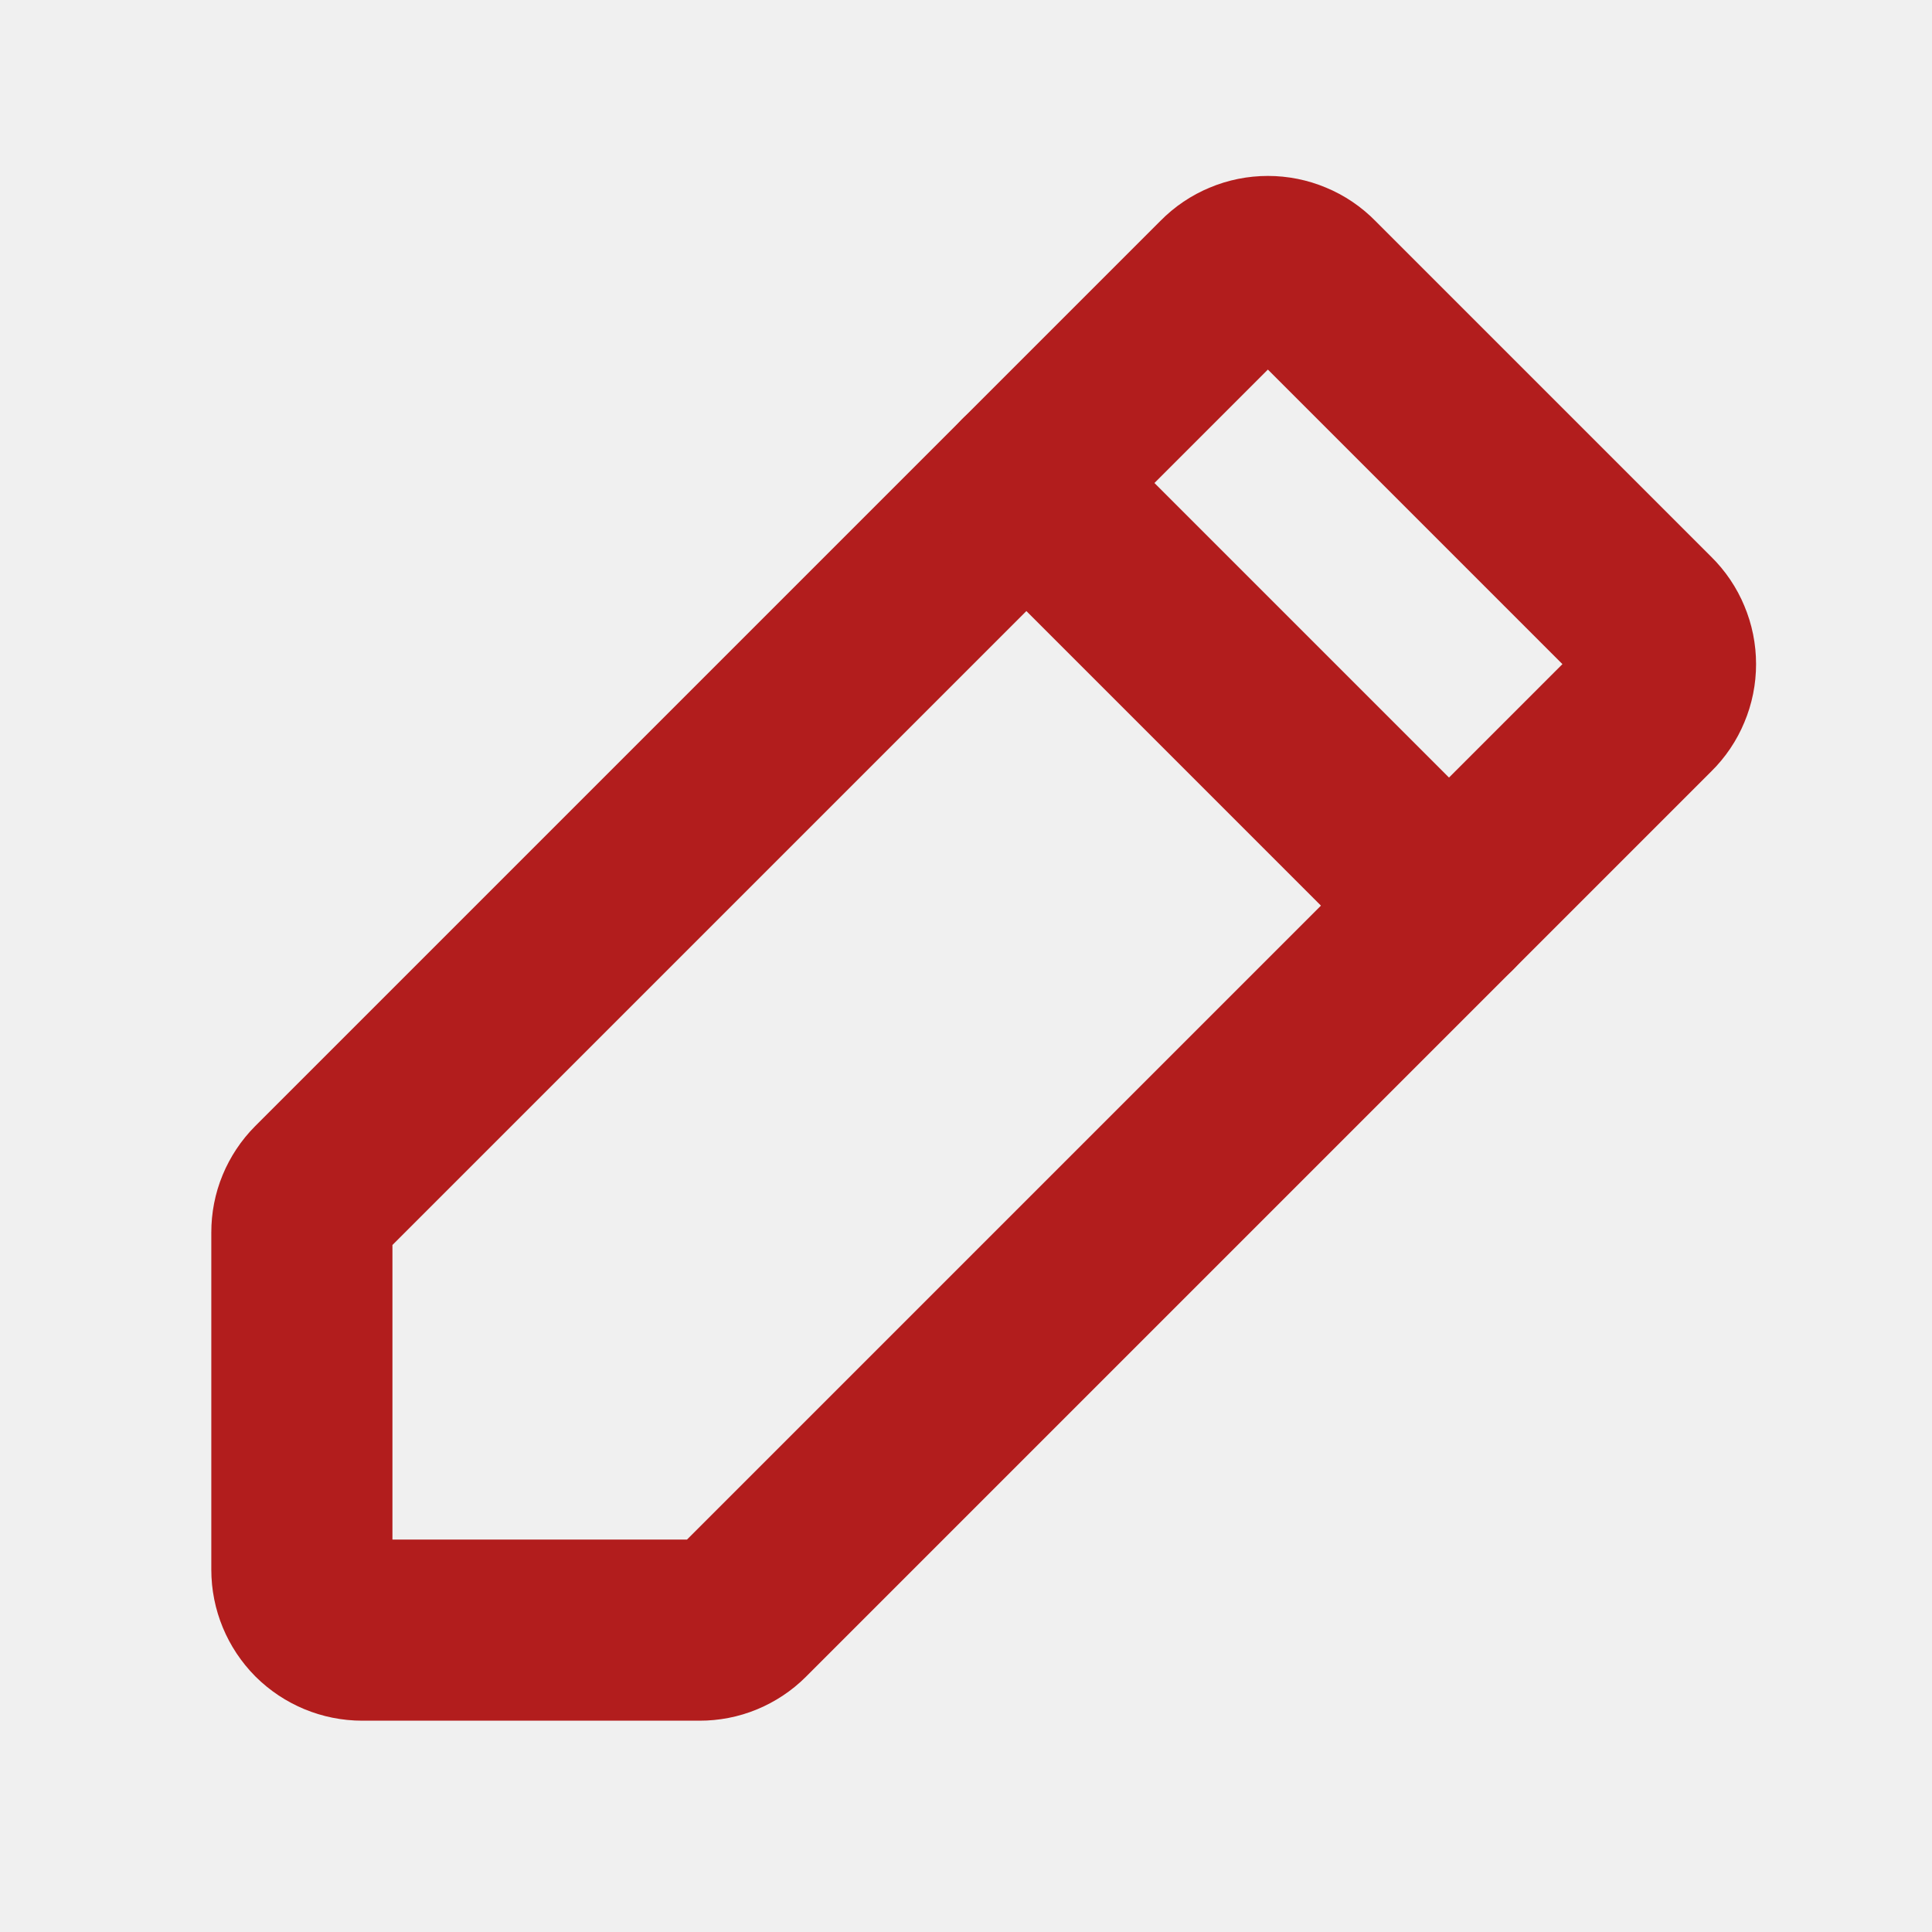
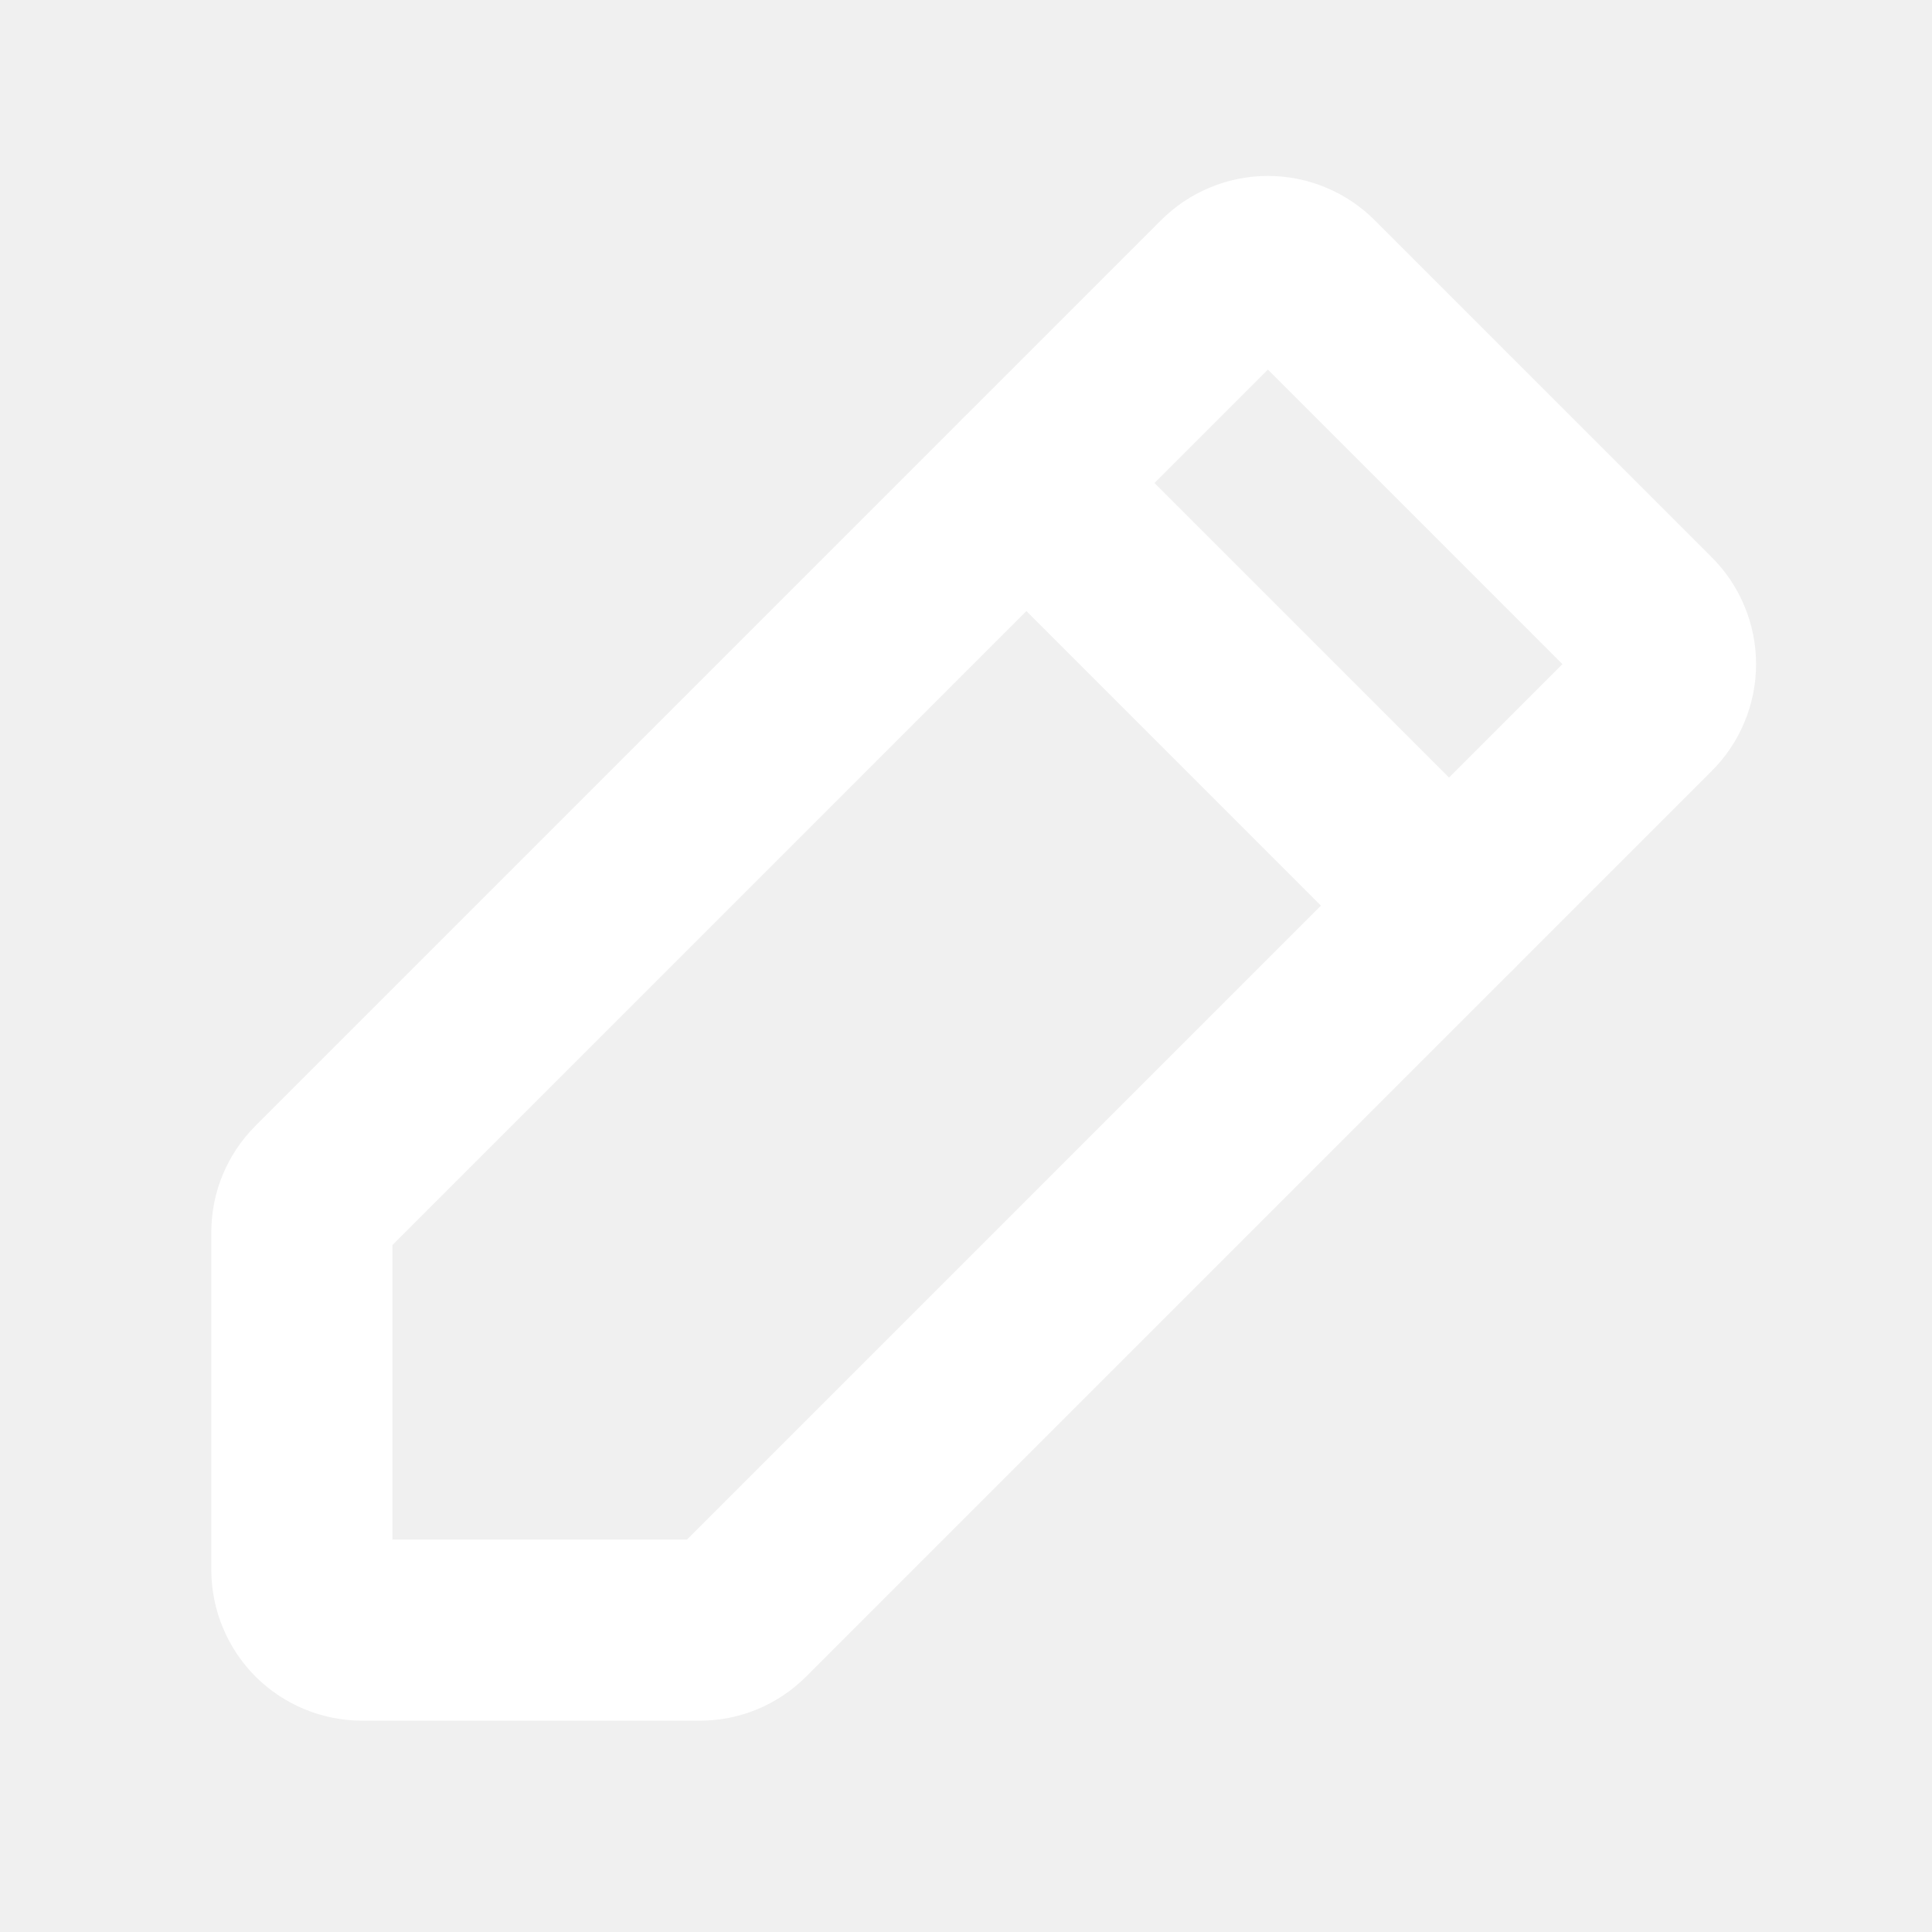
- <svg xmlns="http://www.w3.org/2000/svg" width="16" height="16" viewBox="0 0 16 16" fill="none">
-   <path d="M5.794 13.5H3C2.867 13.5 2.74 13.447 2.646 13.354C2.553 13.26 2.5 13.133 2.5 13V10.206C2.5 10.141 2.512 10.077 2.537 10.017C2.562 9.957 2.598 9.902 2.644 9.856L10.144 2.356C10.19 2.309 10.246 2.271 10.307 2.246C10.368 2.22 10.434 2.207 10.5 2.207C10.566 2.207 10.632 2.22 10.693 2.246C10.754 2.271 10.81 2.309 10.856 2.356L13.644 5.144C13.691 5.19 13.729 5.246 13.754 5.307C13.78 5.368 13.793 5.434 13.793 5.5C13.793 5.566 13.78 5.632 13.754 5.693C13.729 5.754 13.691 5.81 13.644 5.856L6.144 13.356C6.098 13.402 6.043 13.438 5.983 13.463C5.923 13.488 5.859 13.5 5.794 13.5V13.5Z" stroke="#B21D1D" stroke-width="1.5" stroke-linecap="round" stroke-linejoin="round" />
-   <path d="M8.5 4L12 7.5" stroke="#B21D1D" stroke-width="1.5" stroke-linecap="round" stroke-linejoin="round" />
+ <svg xmlns="http://www.w3.org/2000/svg" width="24" height="24" viewBox="0 0 16 16" fill="none">
+   <path d="M5.794 13.5H3C2.867 13.5 2.74 13.447 2.646 13.354C2.553 13.26 2.5 13.133 2.5 13V10.206C2.5 10.141 2.512 10.077 2.537 10.017C2.562 9.957 2.598 9.902 2.644 9.856L10.144 2.356C10.19 2.309 10.246 2.271 10.307 2.246C10.368 2.22 10.434 2.207 10.5 2.207C10.566 2.207 10.632 2.22 10.693 2.246C10.754 2.271 10.81 2.309 10.856 2.356L13.644 5.144C13.691 5.19 13.729 5.246 13.754 5.307C13.78 5.368 13.793 5.434 13.793 5.5C13.793 5.566 13.78 5.632 13.754 5.693C13.729 5.754 13.691 5.81 13.644 5.856L6.144 13.356C6.098 13.402 6.043 13.438 5.983 13.463C5.923 13.488 5.859 13.5 5.794 13.5V13.5Z" stroke="white" stroke-width="1.5" stroke-linecap="round" stroke-linejoin="round" />
+   <path d="M8.5 4L12 7.5" stroke="white" stroke-width="1.5" stroke-linecap="round" stroke-linejoin="round" />
</svg>
